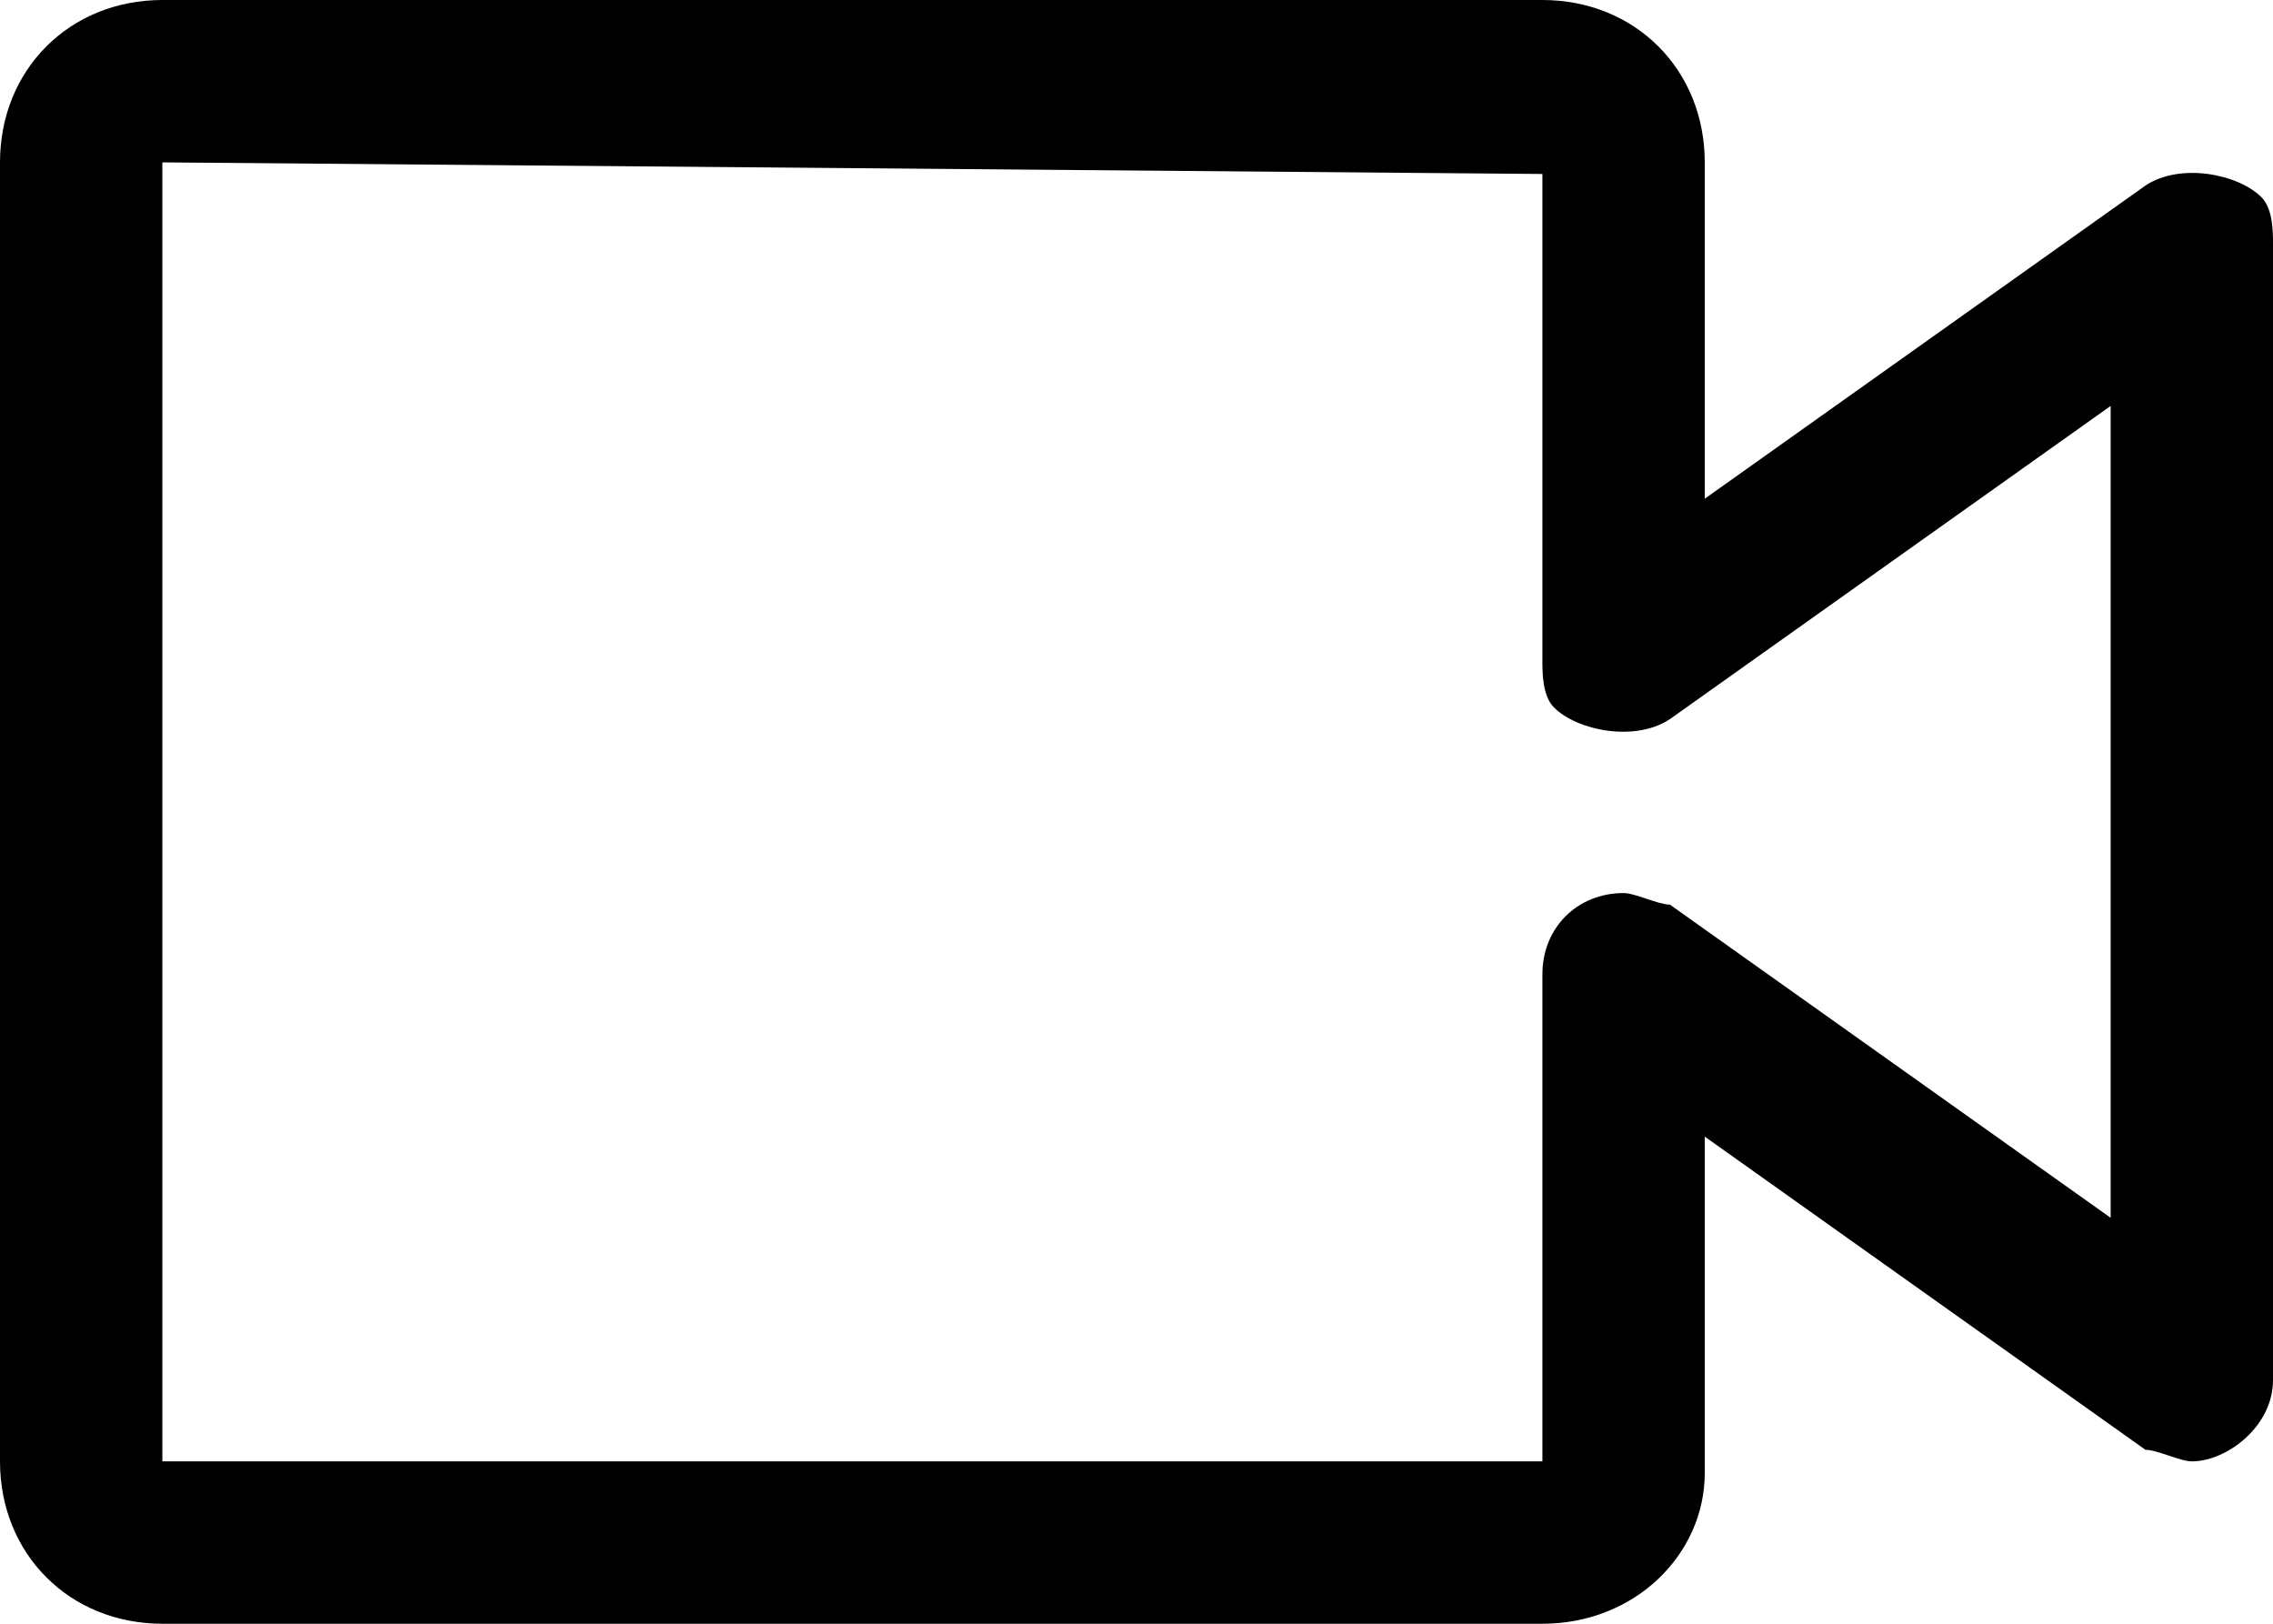
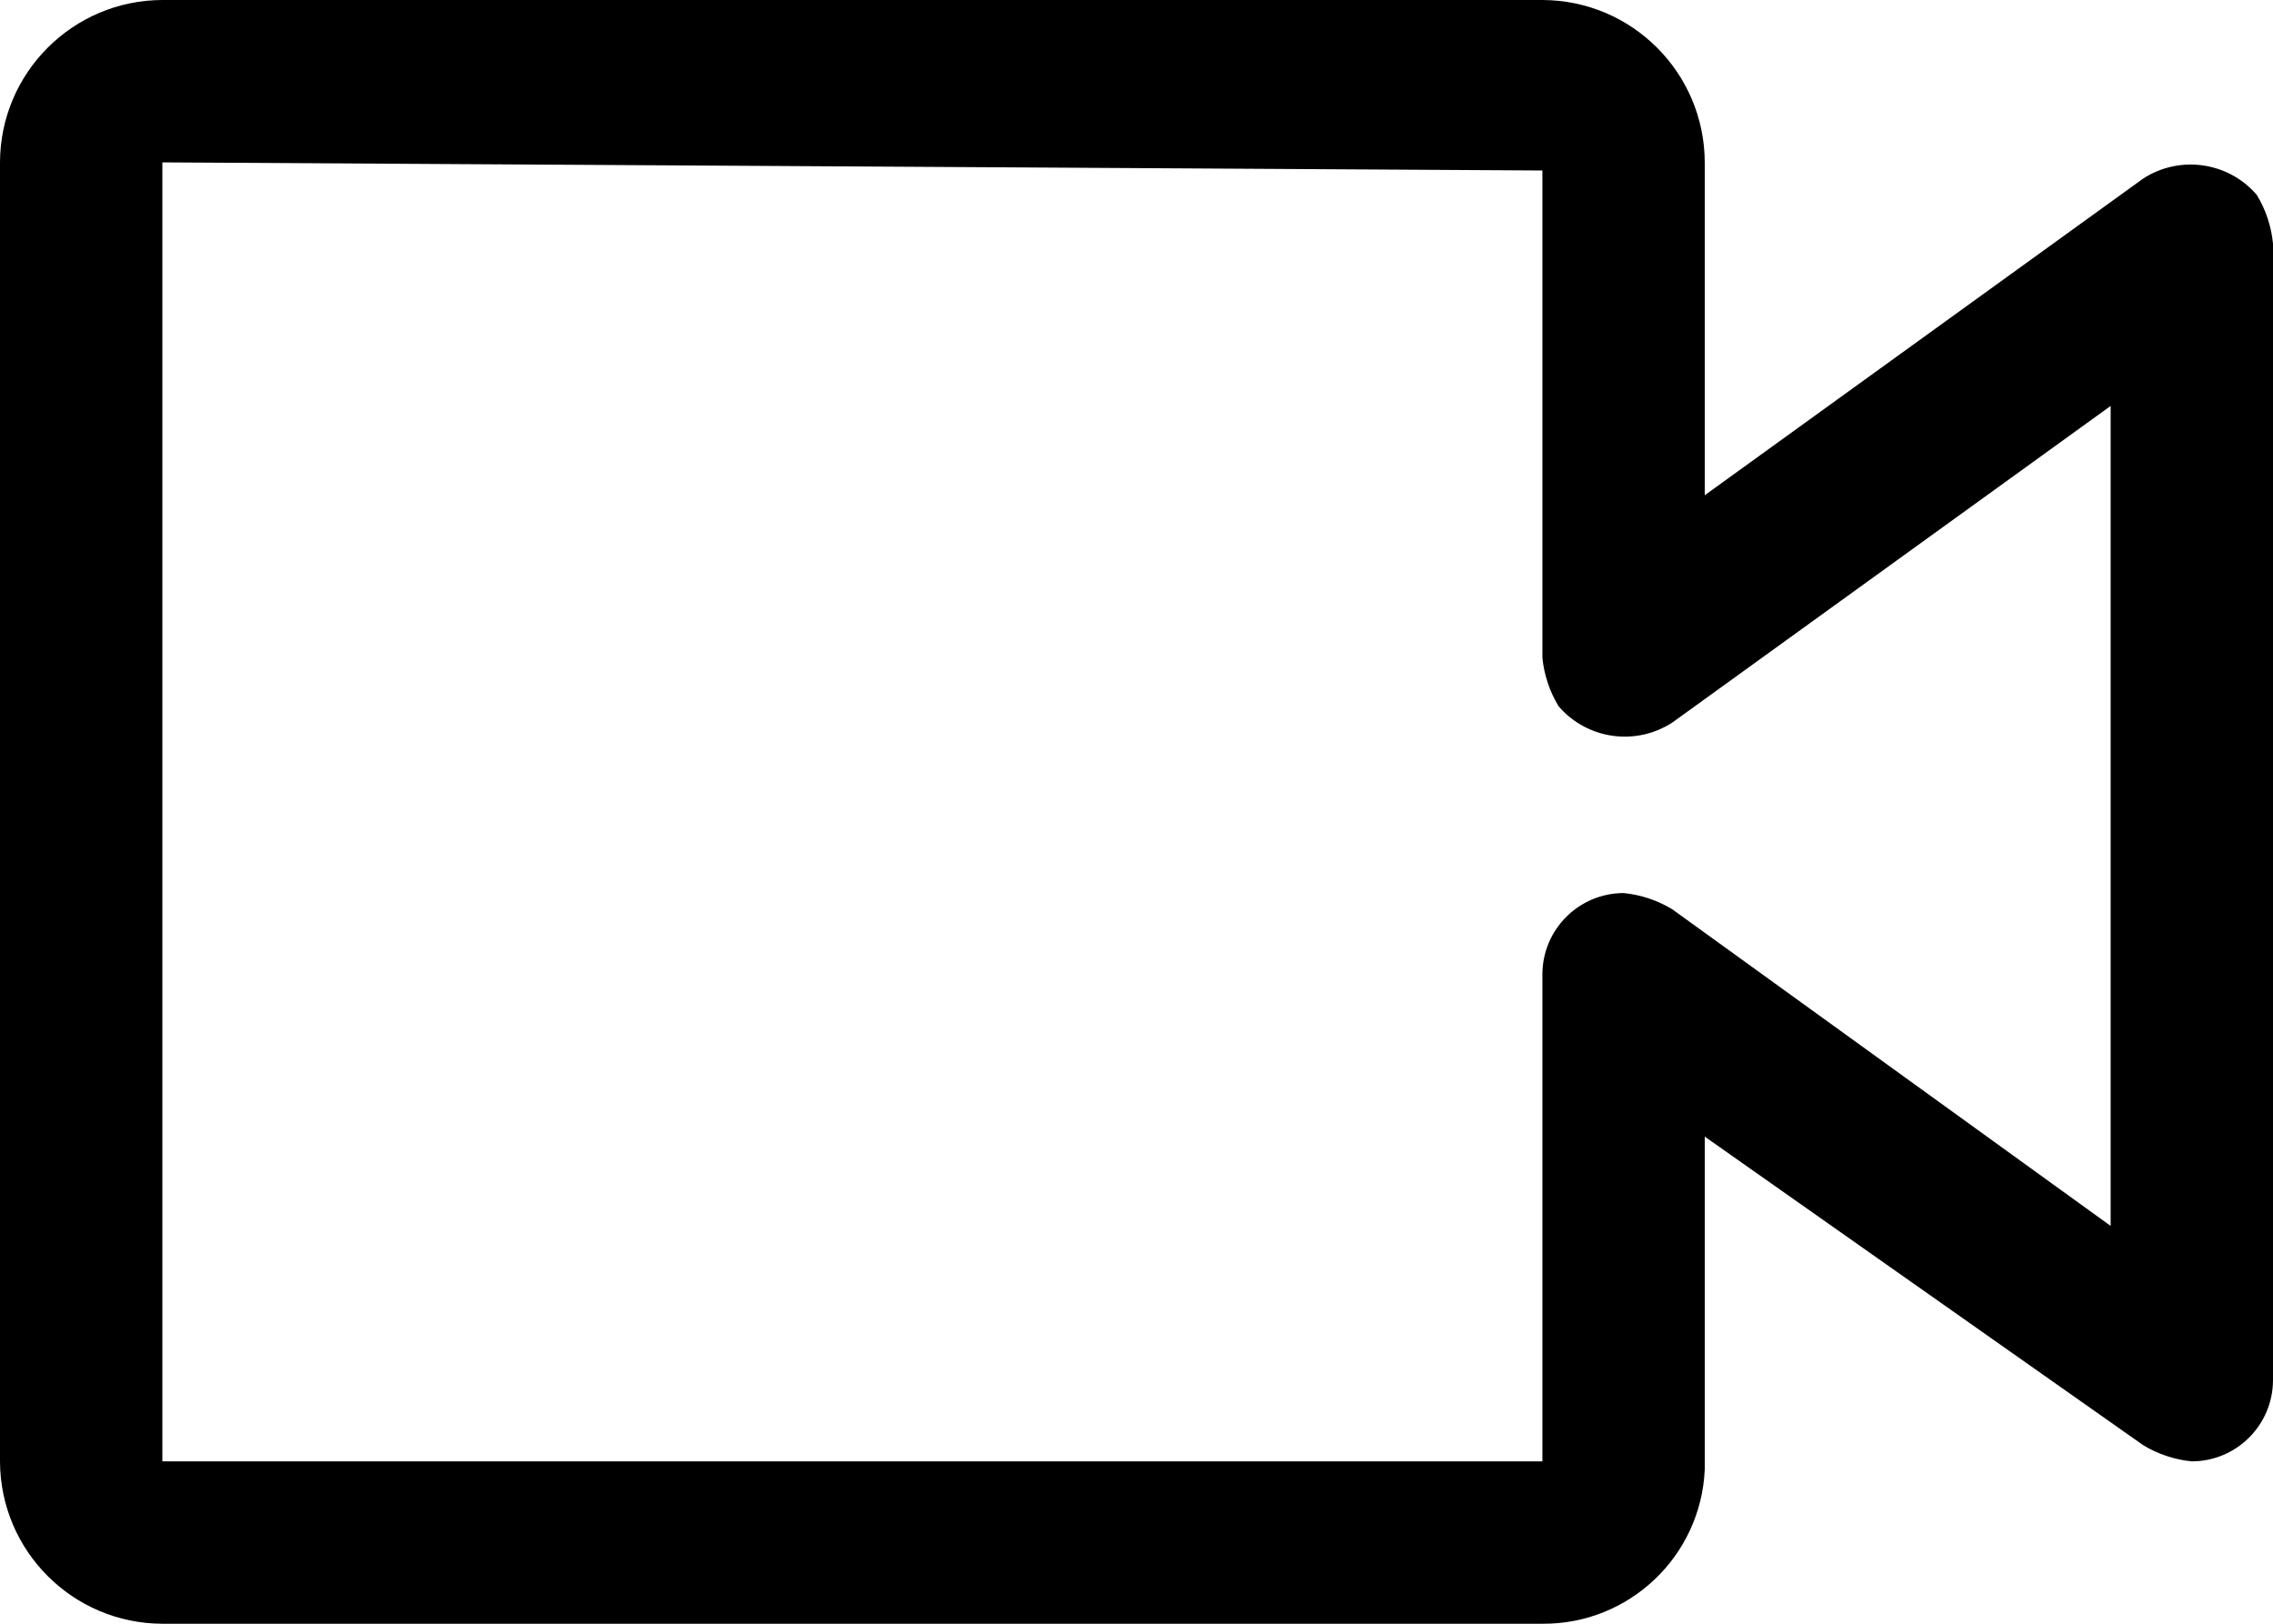
- <svg xmlns="http://www.w3.org/2000/svg" version="1.1" id="Layer_1" x="0px" y="0px" viewBox="0 0 19.6 14" style="enable-background:new 0 0 19.6 14;" xml:space="preserve">
-   <path d="M13.3,14H1.4C0.6,14,0,13.4,0,12.6V1.4C0,0.6,0.6,0,1.4,0h11.9c0.8,0,1.4,0.6,1.4,1.4v2.9l3.8-2.7c0.3-0.2,0.8-0.1,1,0.1  c0.1,0.1,0.1,0.3,0.1,0.4v9.8c0,0.4-0.4,0.7-0.7,0.7c-0.1,0-0.3-0.1-0.4-0.1l-3.8-2.7v2.9C14.7,13.4,14.1,14,13.3,14z M1.4,1.4v11.2  h11.9V8.4c0-0.4,0.3-0.7,0.7-0.7c0.1,0,0.3,0.1,0.4,0.1l3.8,2.7V3.5l-3.8,2.7c-0.3,0.2-0.8,0.1-1-0.1c-0.1-0.1-0.1-0.3-0.1-0.4V1.5  L1.4,1.4L1.4,1.4z" />
+ <svg xmlns="http://www.w3.org/2000/svg" id="Layer_1" data-name="Layer 1" width="19.6" height="14" viewBox="0 0 19.6 14">
+   <path d="M13.3,14H1.4A1.404,1.404,0,0,1,0,12.6V1.4A1.404,1.404,0,0,1,1.4,0H13.3a1.404,1.404,0,0,1,1.4,1.4V4.27l3.78-2.73a.753.753,0,0,1,.98.14.995.995,0,0,1,.14.42v9.8a.702.702,0,0,1-.7.7.995.995,0,0,1-.42-.14L14.7,9.8v2.87A1.391,1.391,0,0,1,13.3,14ZM1.4,1.4V12.6H13.3V8.4a.702.702,0,0,1,.7-.7.995.995,0,0,1,.42.14l3.78,2.73V3.5L14.42,6.23a.753.753,0,0,1-.98-.14.995.995,0,0,1-.14-.42V1.47L1.4,1.4Z" />
</svg>
